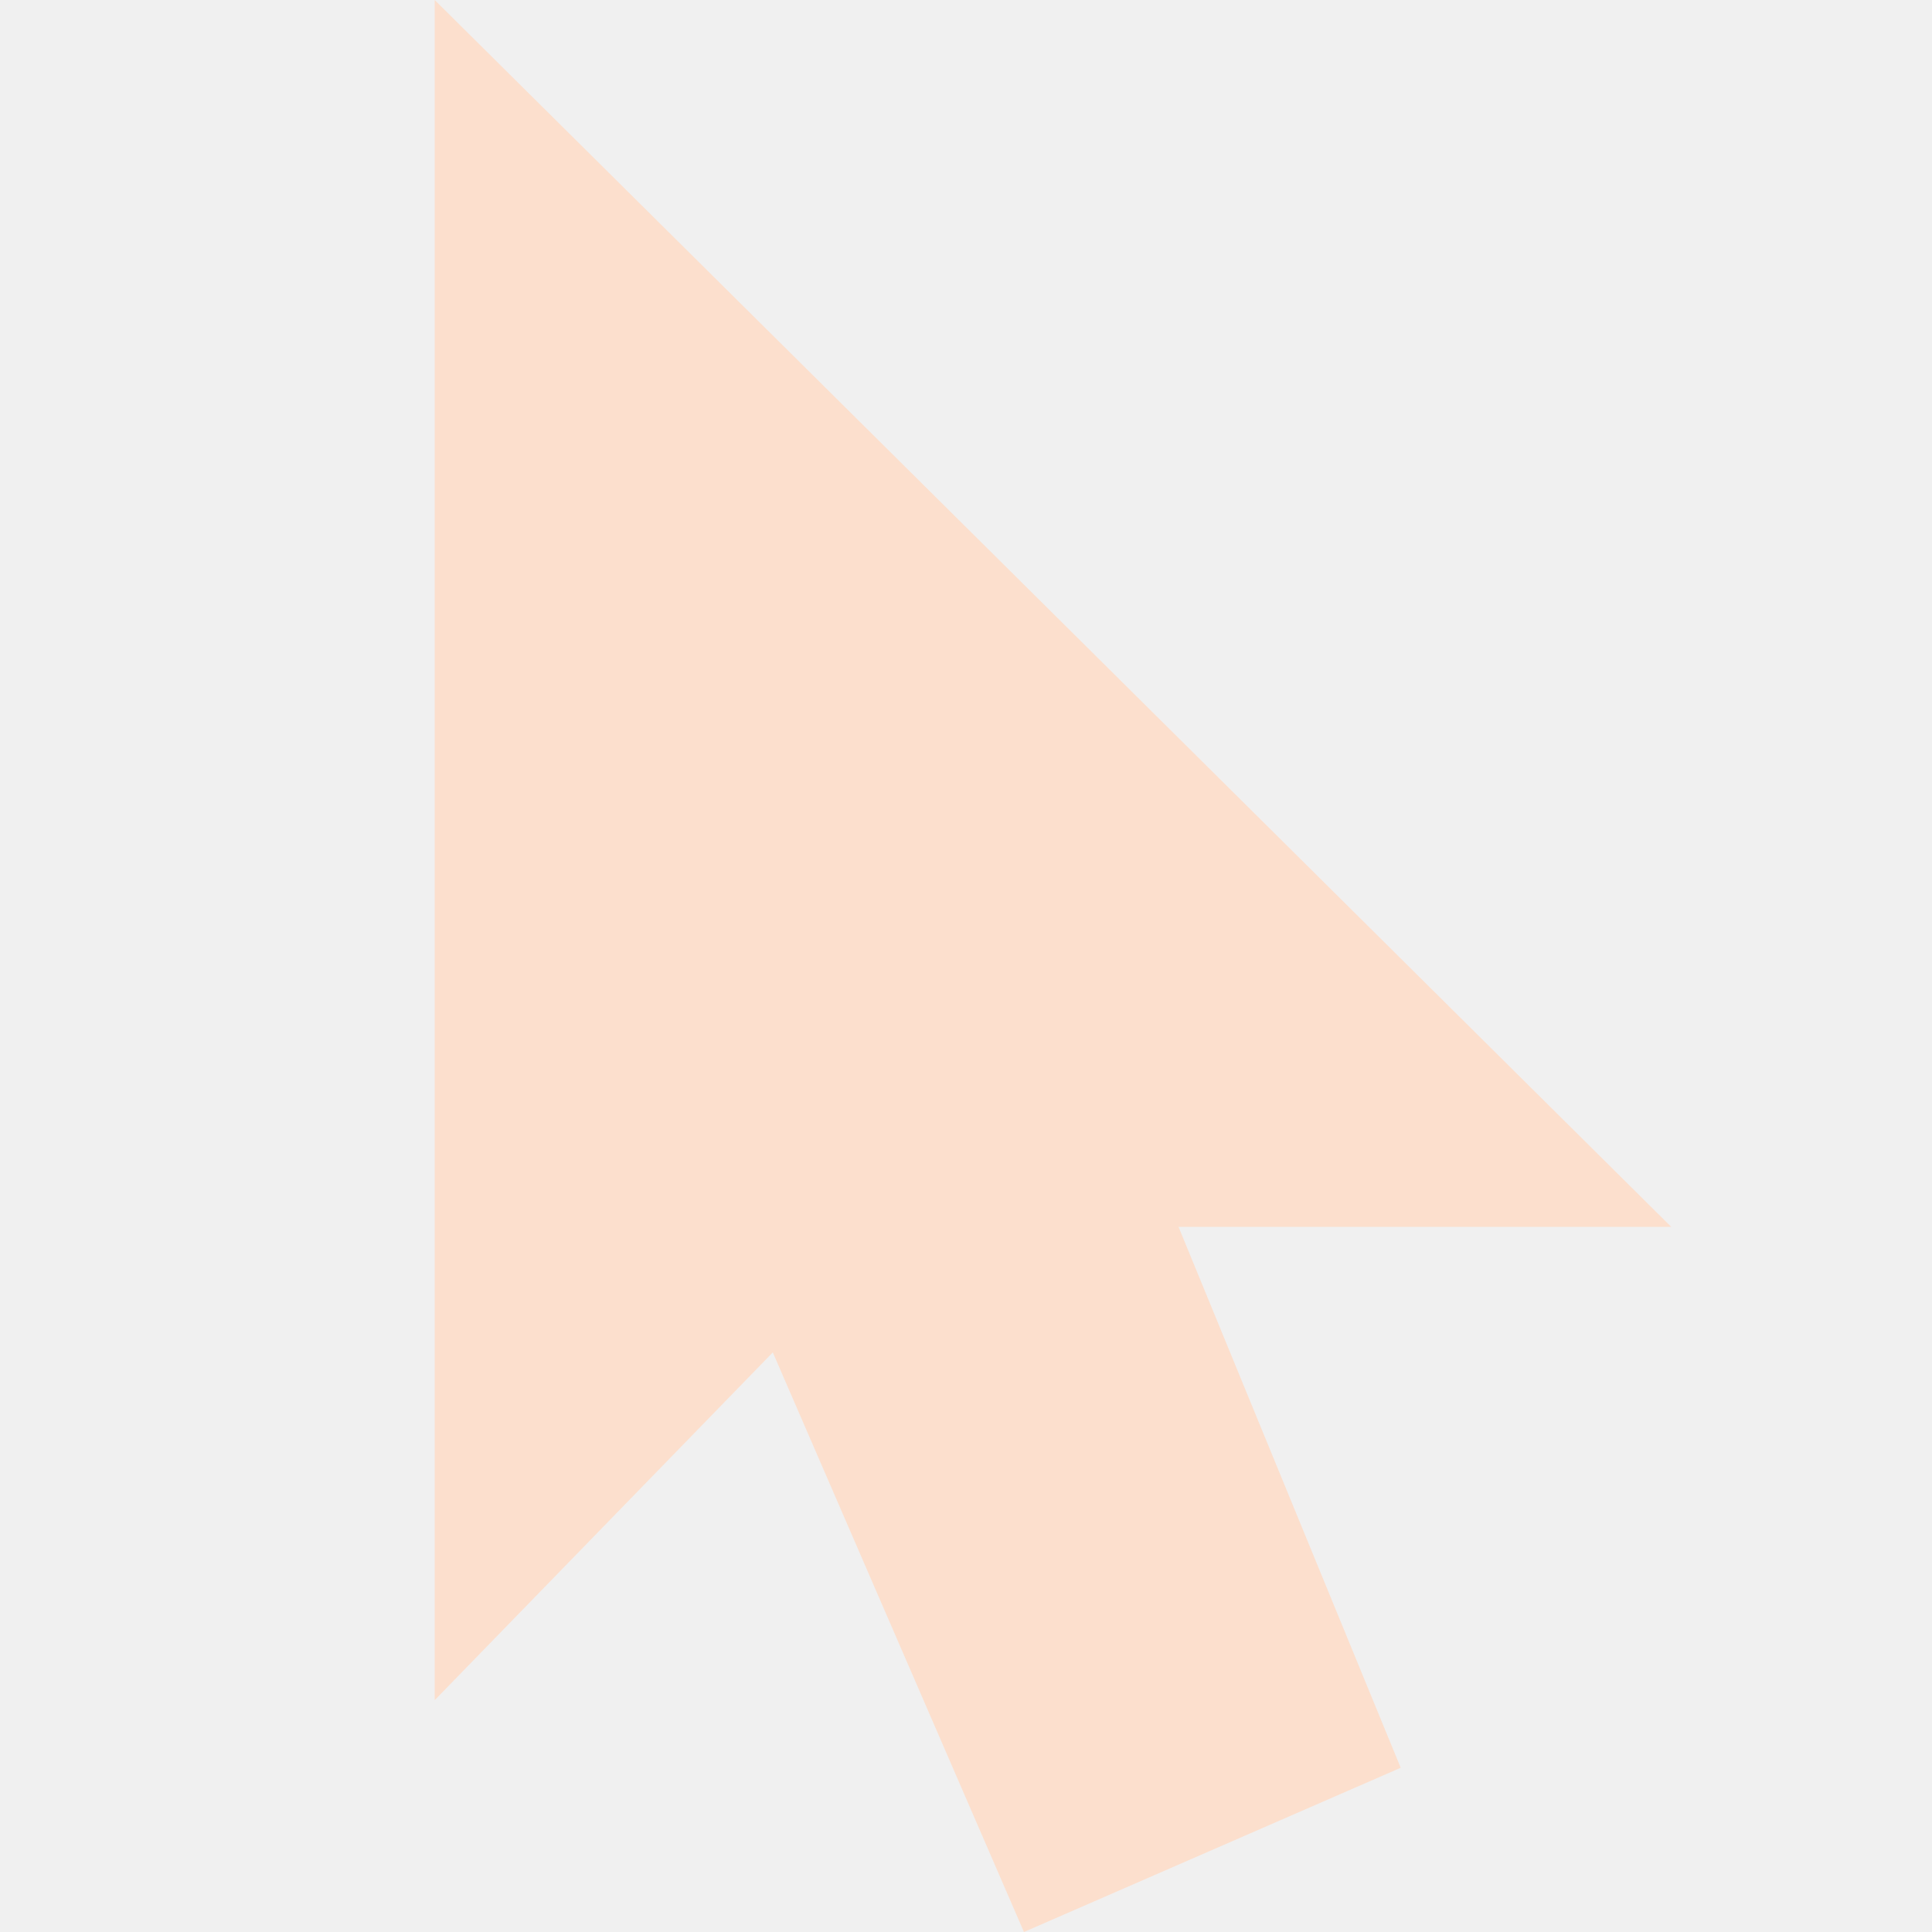
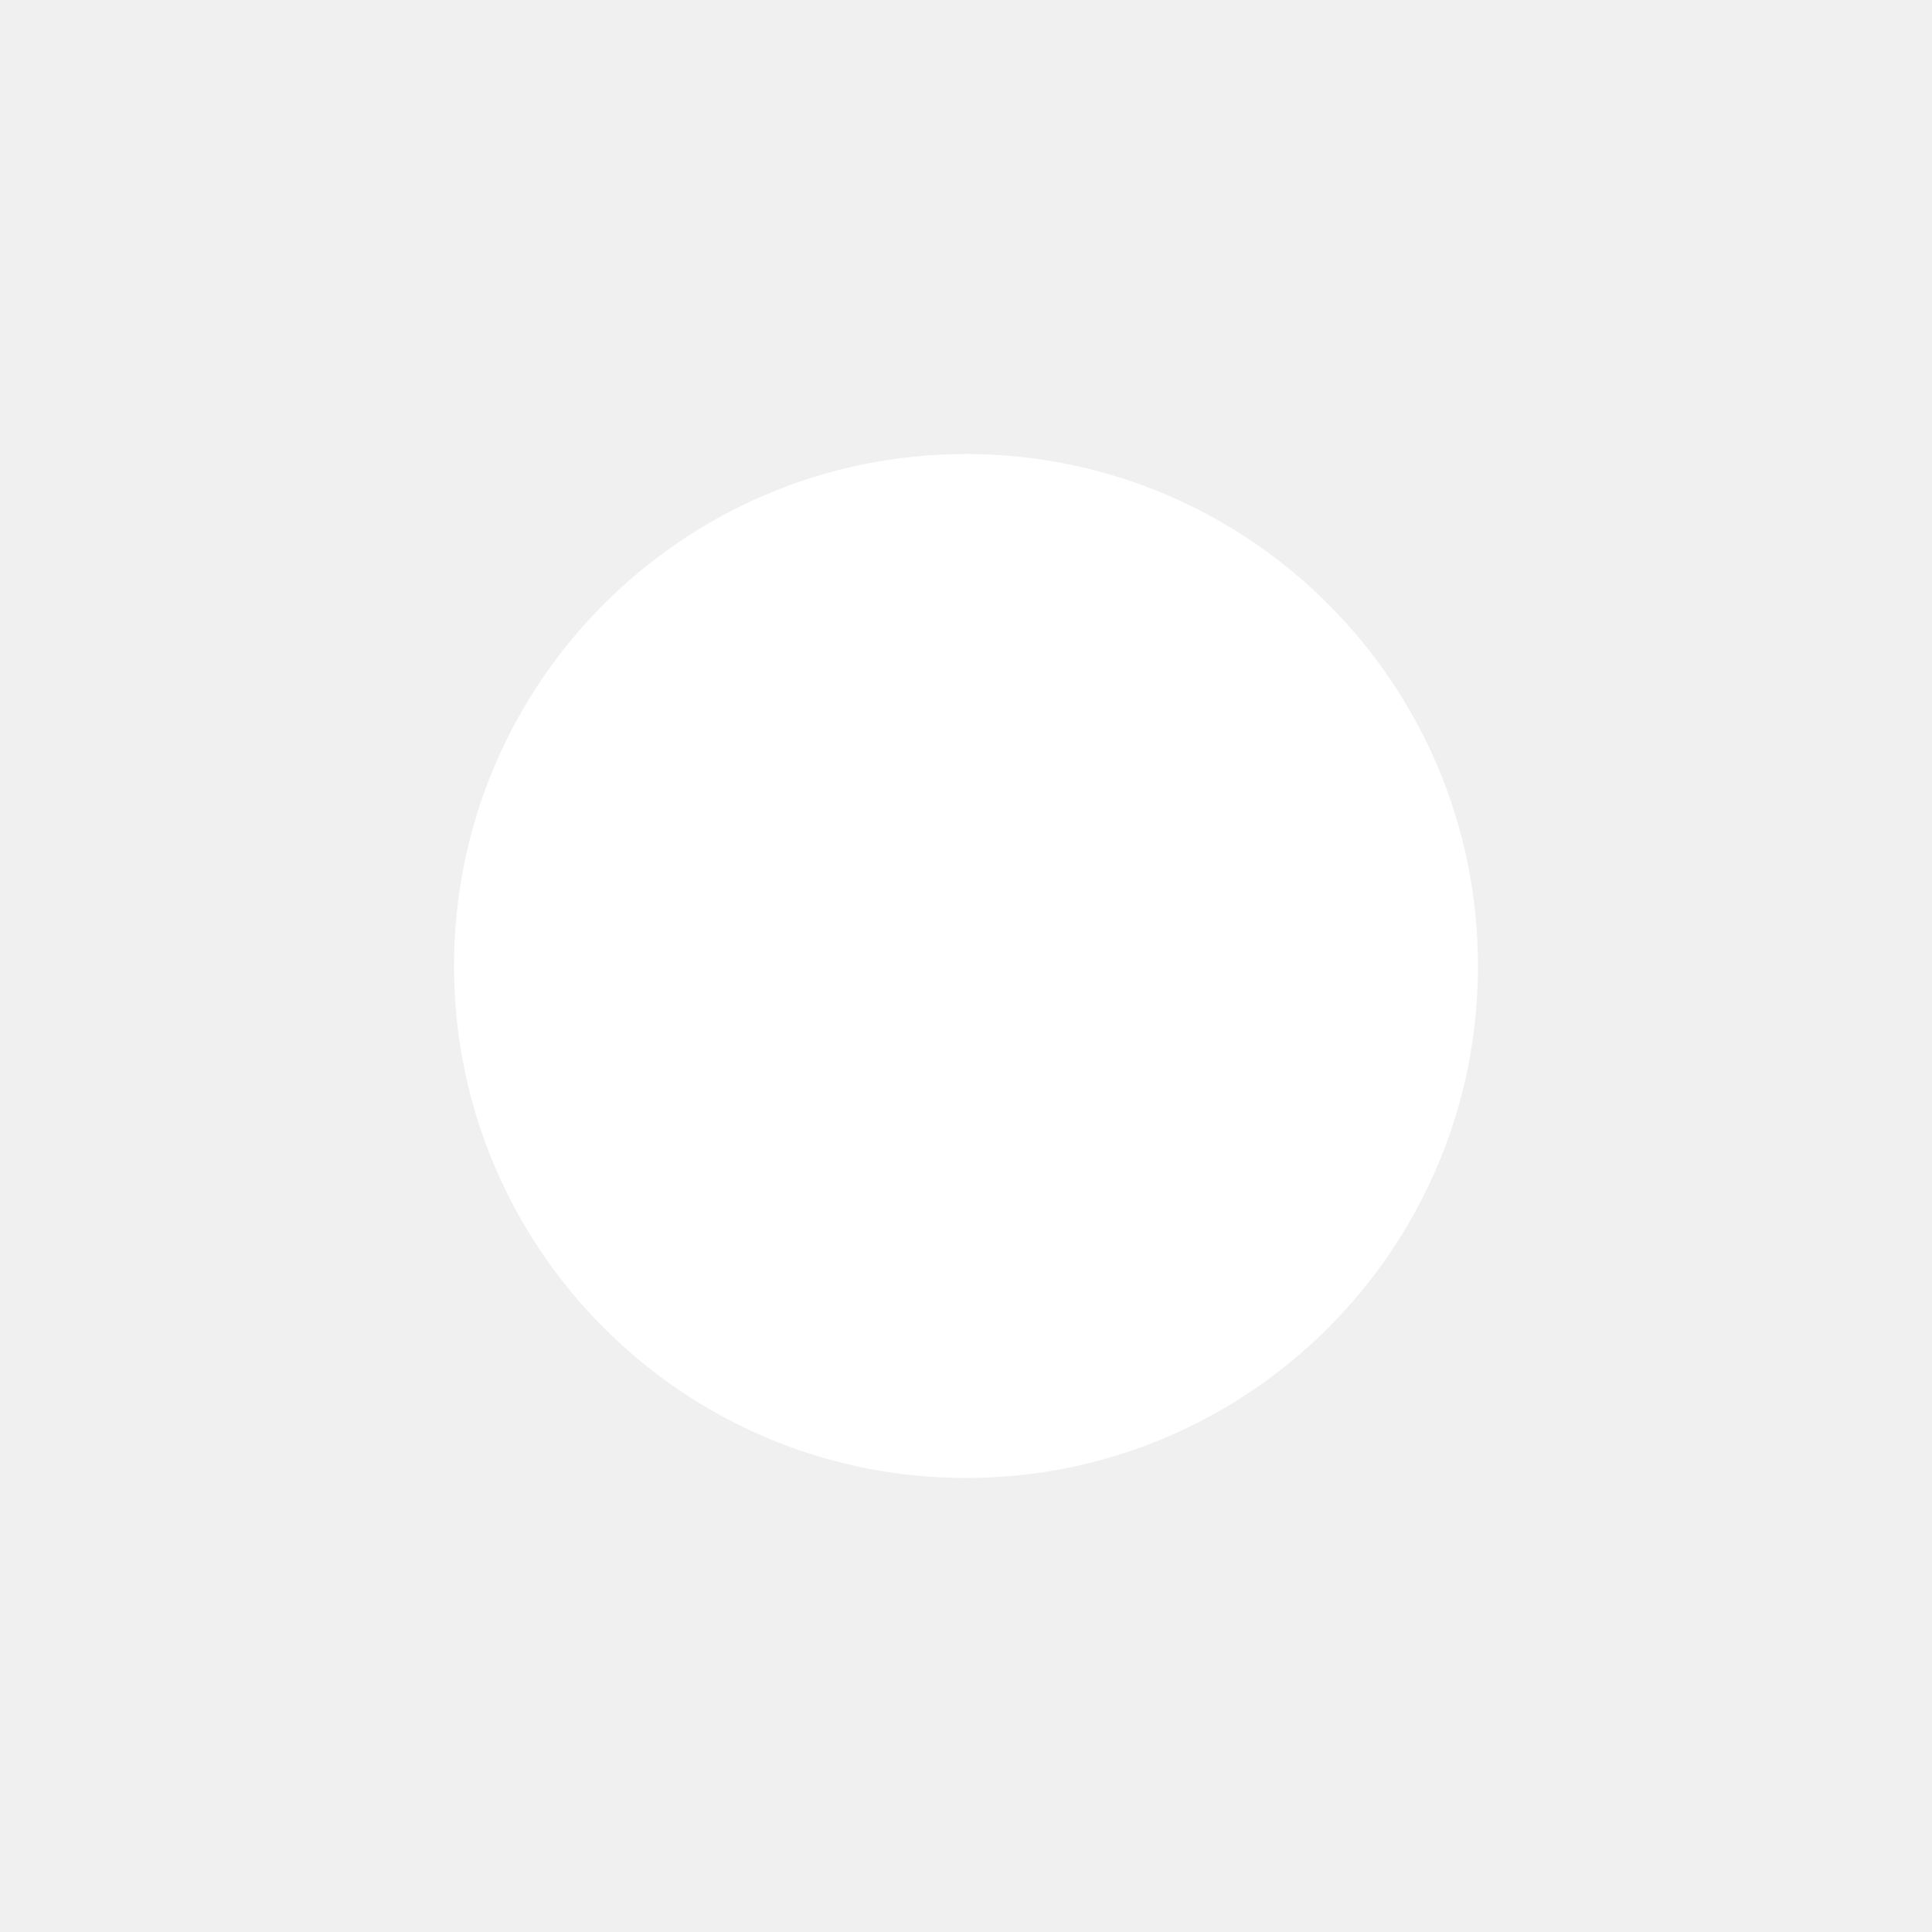
- <svg xmlns="http://www.w3.org/2000/svg" version="1.1" x="0px" y="0px" viewBox="0 0 20 20" style="enable-background:new 0 0 20 20;" xml:space="preserve">
+ <svg xmlns="http://www.w3.org/2000/svg" version="1.1" id="Layer_1" x="0px" y="0px" viewBox="0 0 20 20" style="enable-background:new 0 0 20 20;" xml:space="preserve">
  <style type="text/css">
- 	.st0{fill:#FCDFCD;}
- 	.st1{display:none;}
- 	.st2{display:inline;}
+ 	.st0{display:none;}
+ 	.st1{display:inline;}
+ 	.st2{fill:#FCDFCD;}
+ 	.st3{fill:#FFFFFF;}
</style>
-   <g id="Layer_1">
-     <polygon class="st0" points="4.5,0 4.5,17.6 8,14 10.6,20 14.5,18.3 12.2,12.7 17.3,12.7  " />
-   </g>
-   <g id="Layer_2" class="st1">
-     <g class="st2">
-       <path class="st0" d="M10,3c3.9,0,7,3.1,7,7s-3.1,7-7,7s-7-3.1-7-7S6.1,3,10,3 M10,0C4.5,0,0,4.5,0,10s4.5,10,10,10s10-4.5,10-10    S15.5,0,10,0L10,0z" />
+   <g id="Layer_2_1_" class="st0">
+     <g class="st1">
+       <path class="st2" d="M10,3c3.9,0,7,3.1,7,7s-3.1,7-7,7s-7-3.1-7-7S6.1,3,10,3 M10,0C4.5,0,0,4.5,0,10s4.5,10,10,10s10-4.5,10-10    S15.5,0,10,0L10,0z" />
    </g>
  </g>
+   <circle class="st3" cx="10" cy="10" r="5.3" />
</svg>
